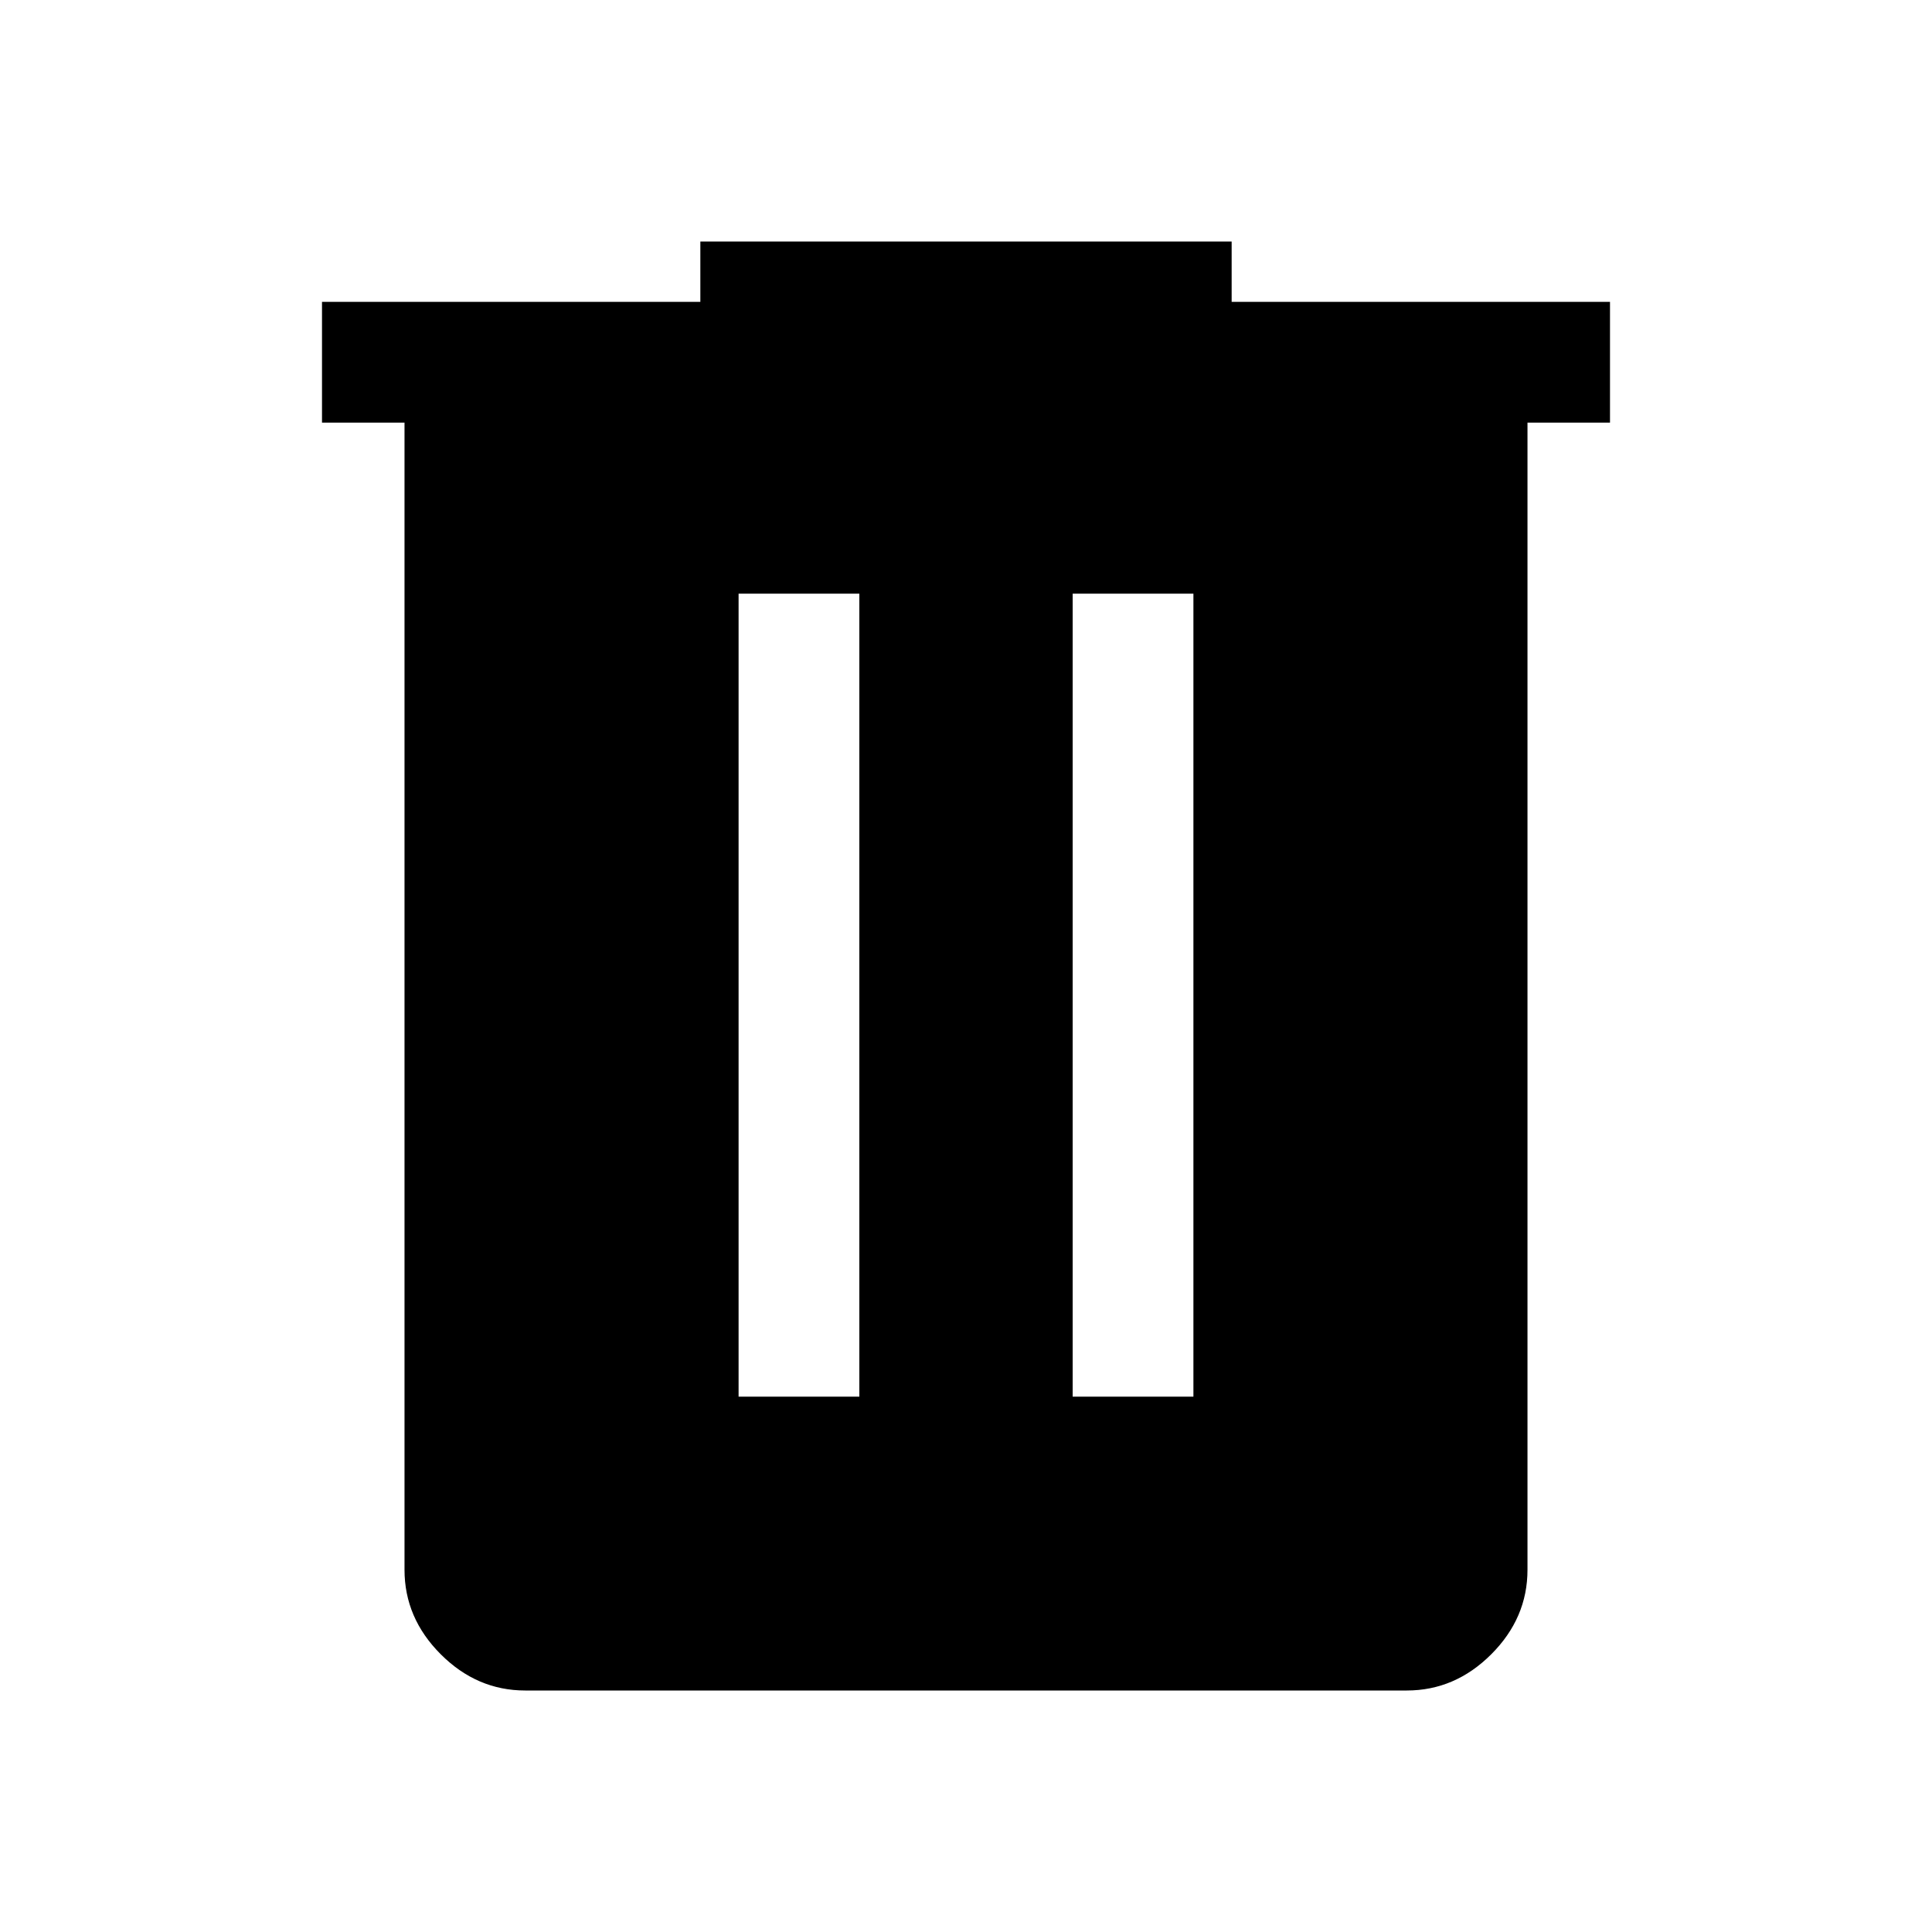
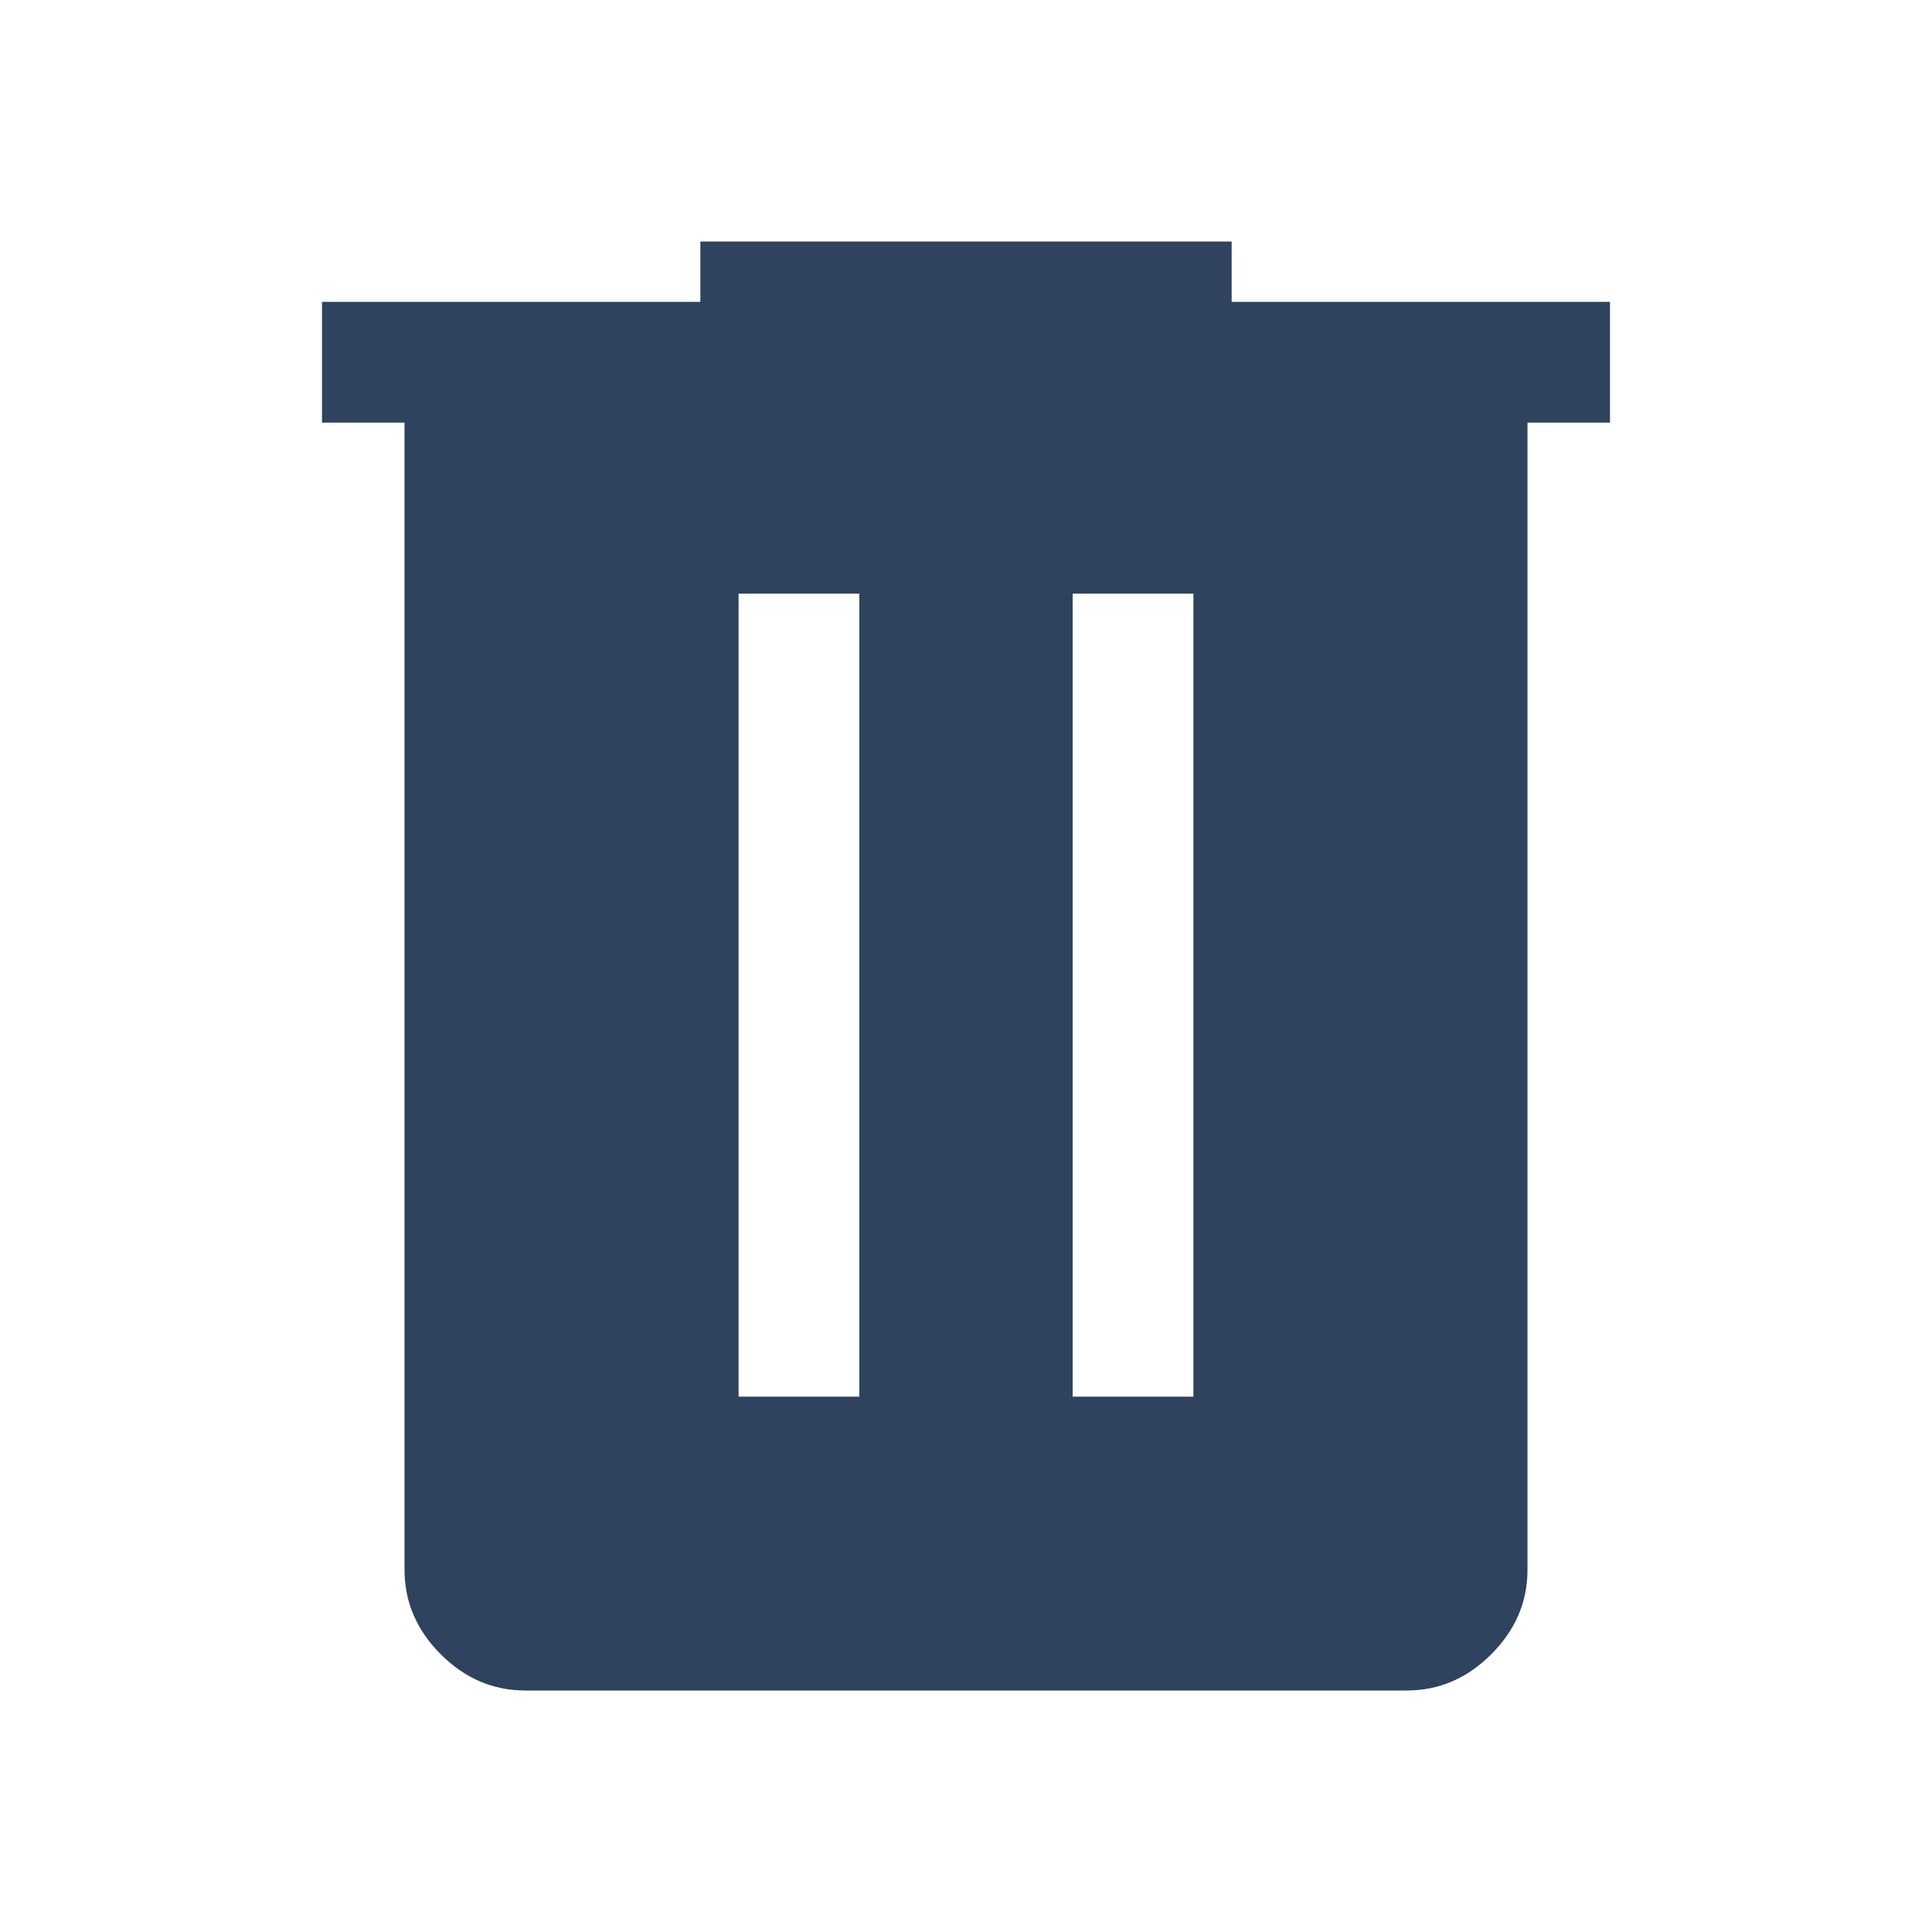
- <svg xmlns="http://www.w3.org/2000/svg" height="48" width="48">
+ <svg xmlns="http://www.w3.org/2000/svg" fill="#2f435e" height="48" width="48">
  <path d="M13.05 42q-1.2 0-2.1-.9-.9-.9-.9-2.1V10.5H8v-3h9.4V6h13.2v1.5H40v3h-2.05V39q0 1.2-.9 2.1-.9.9-2.1.9Zm5.3-7.3h3V14.75h-3Zm8.3 0h3V14.75h-3Z" />
</svg>
